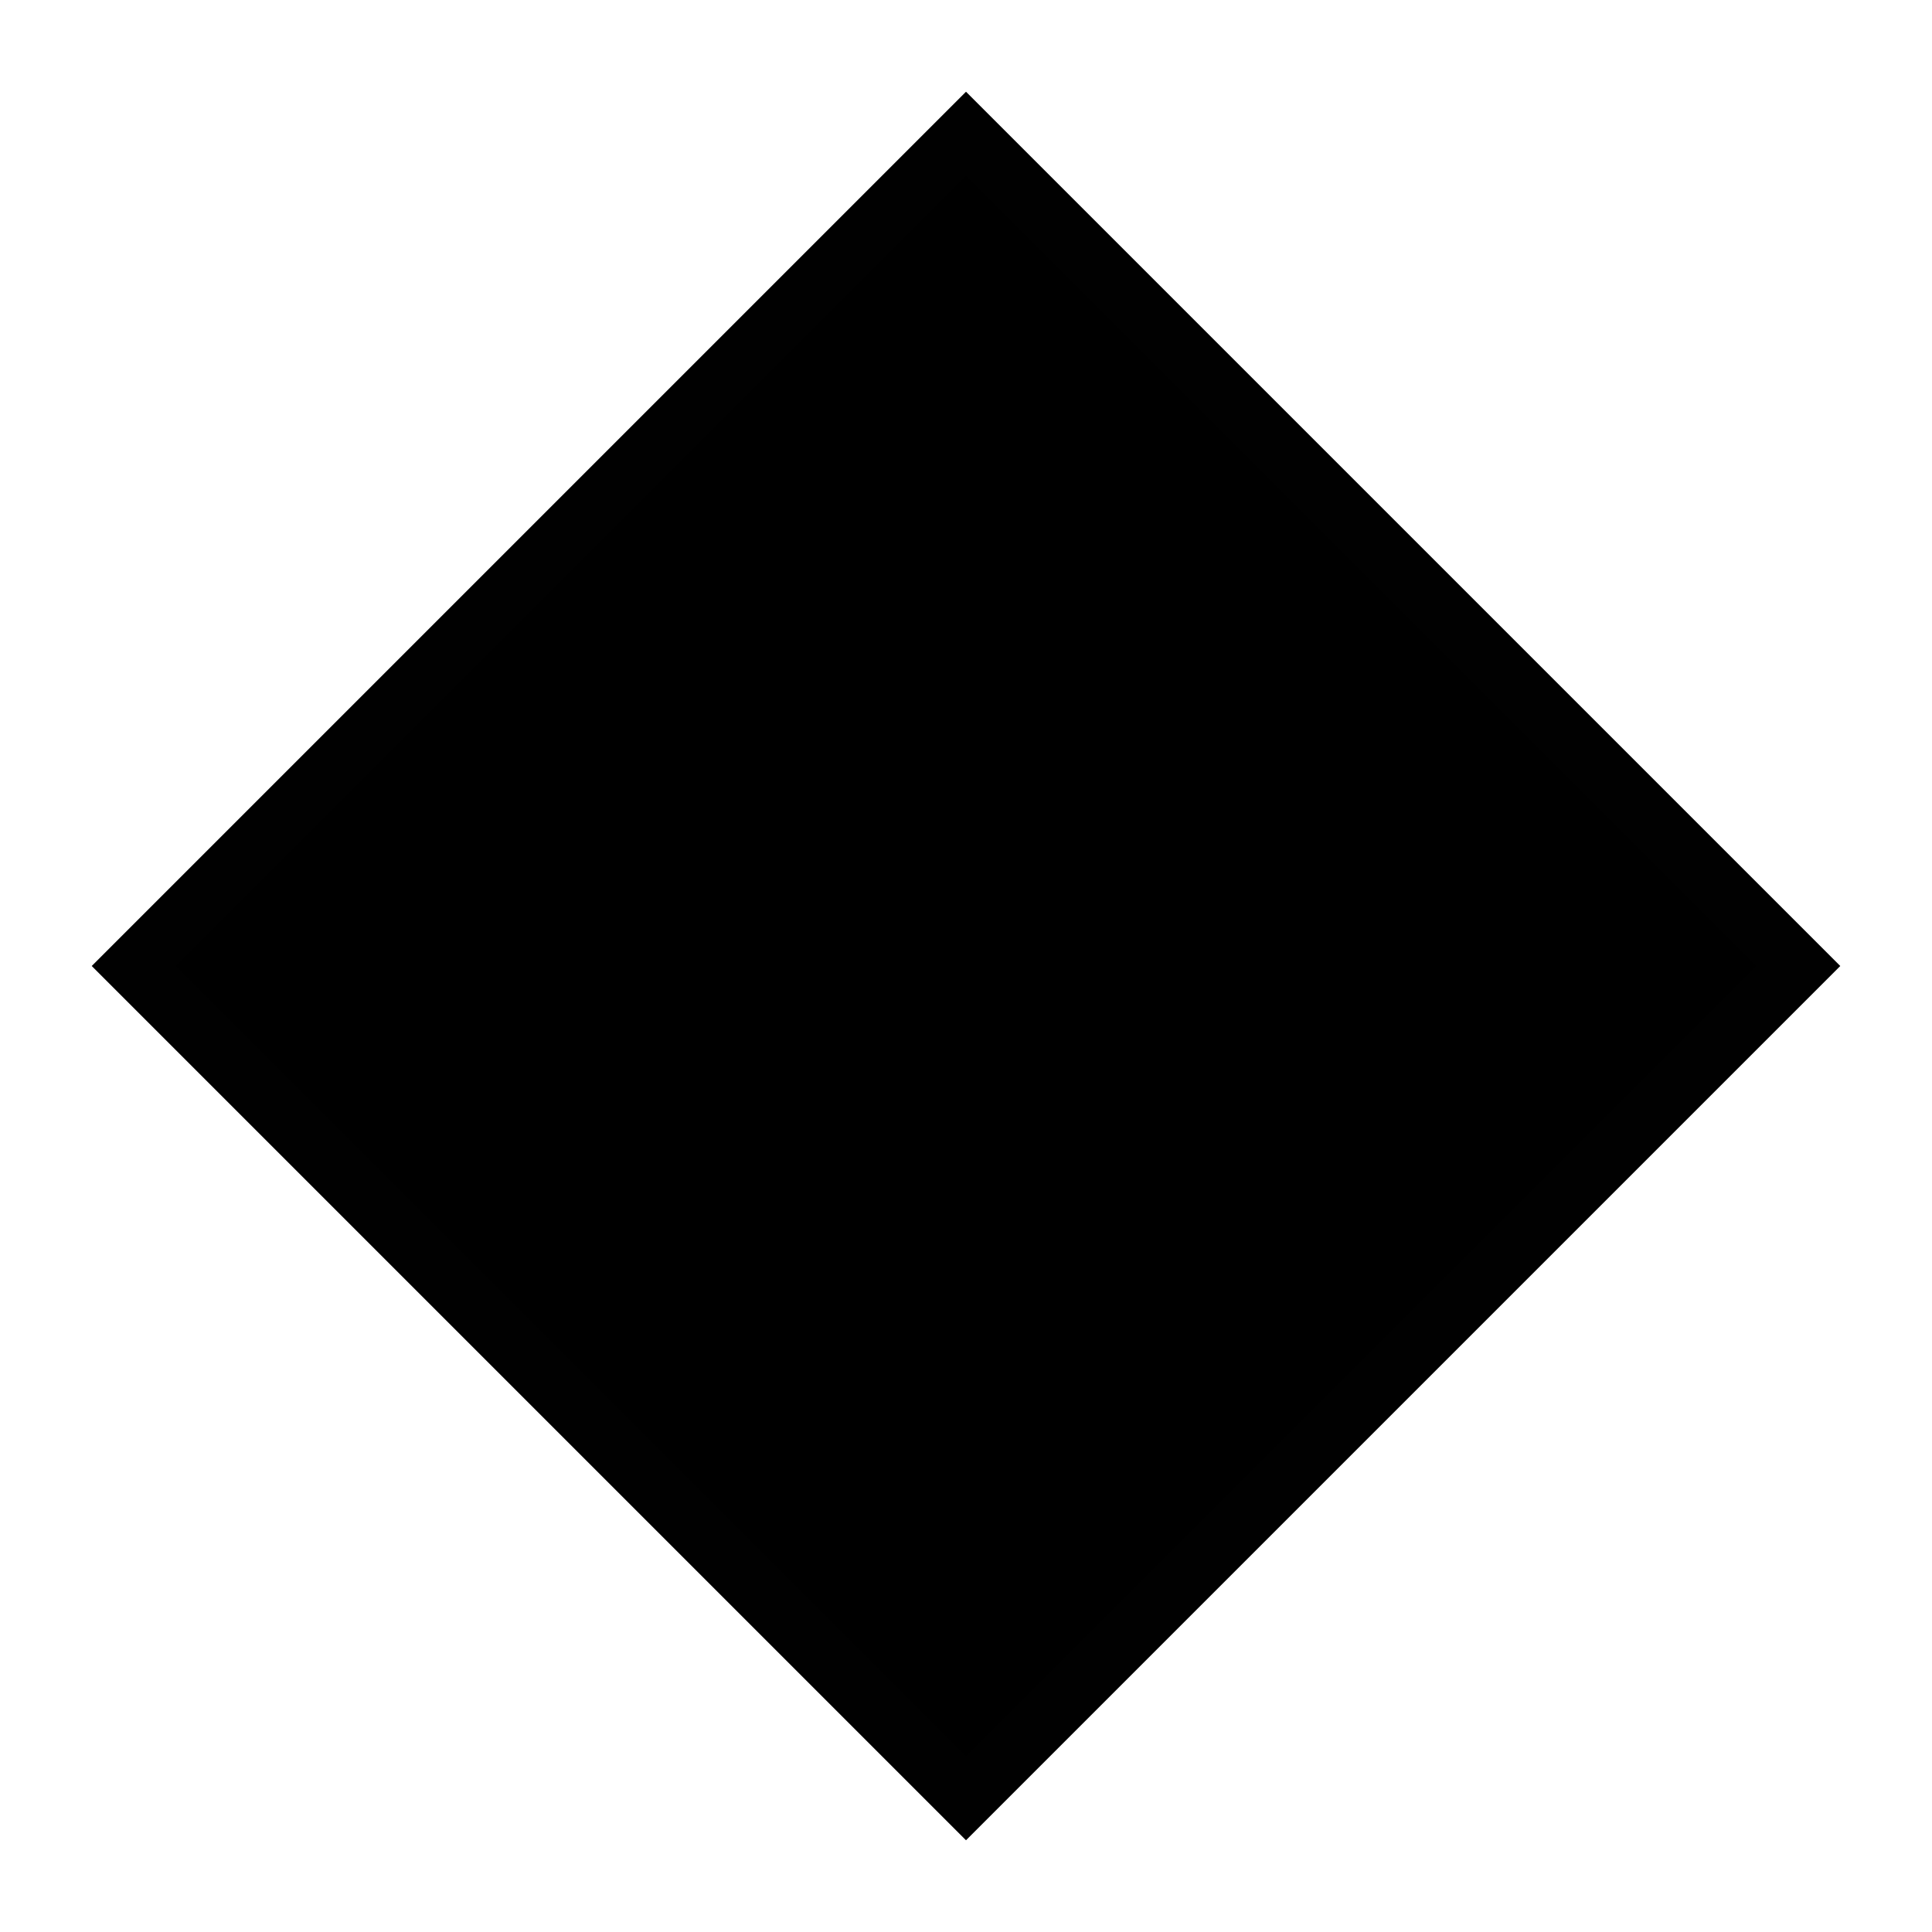
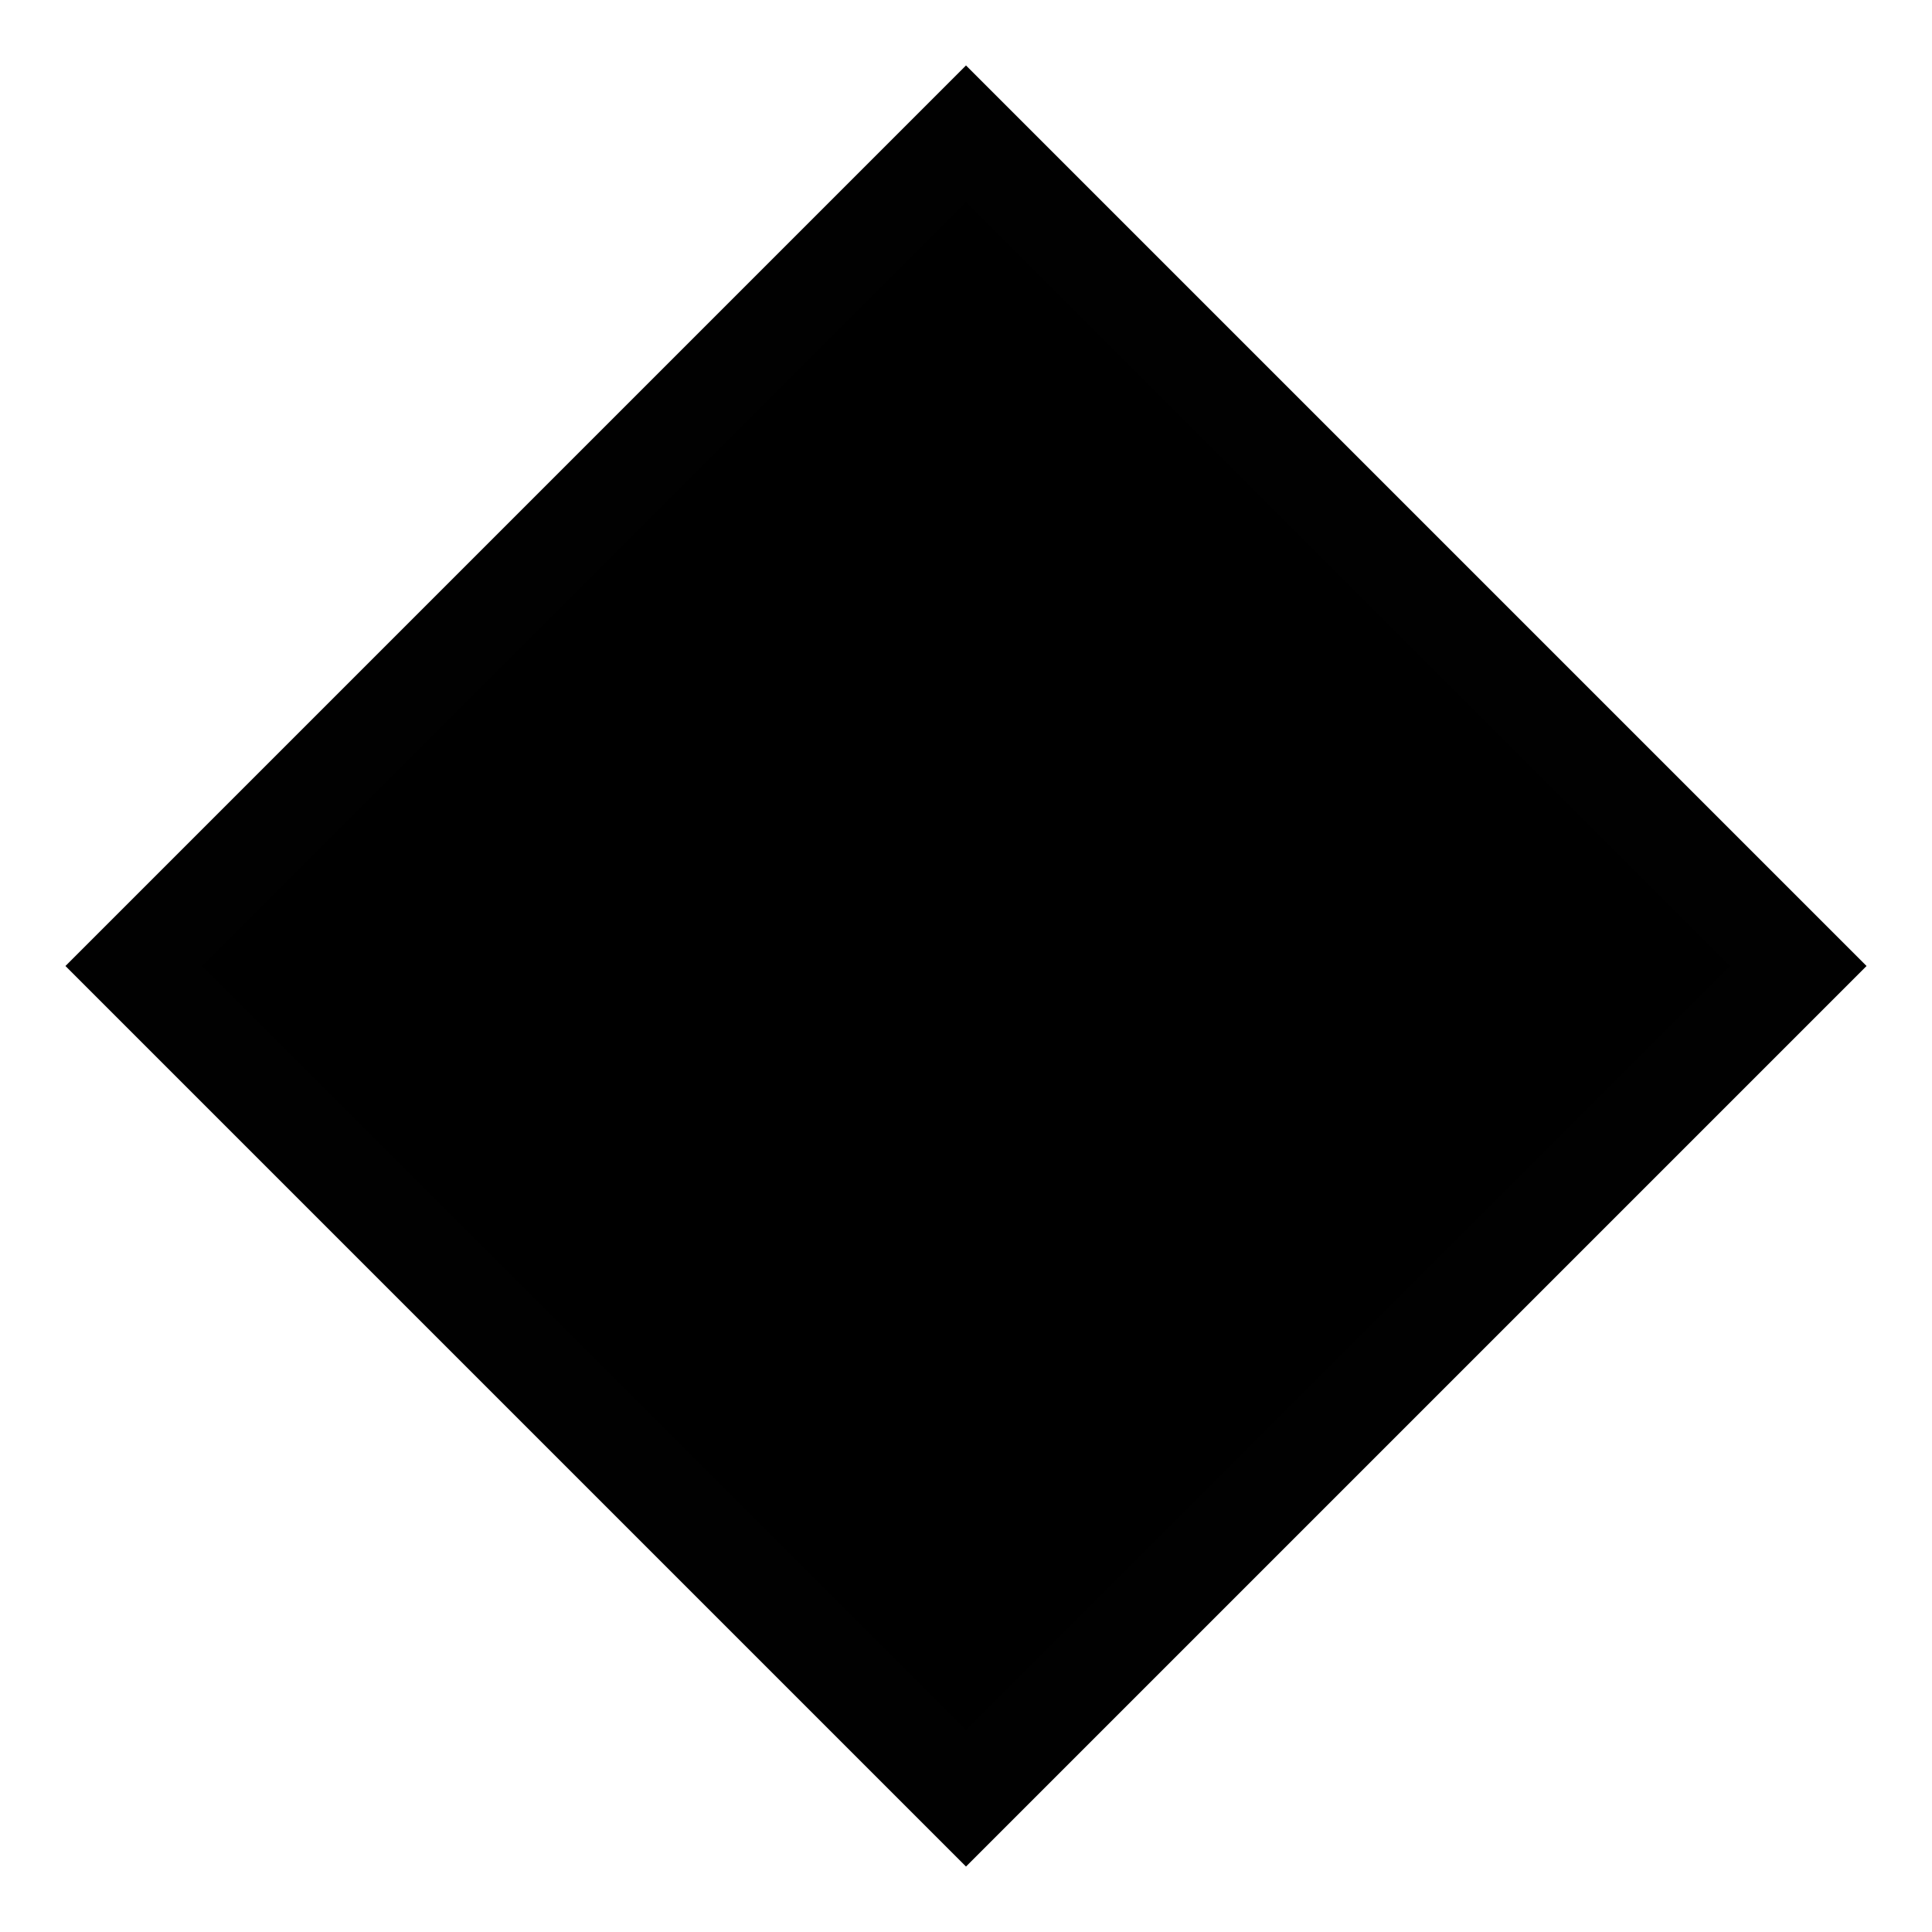
<svg xmlns="http://www.w3.org/2000/svg" width="{size}" height="{size}" viewBox="0 0 260 260">
-   <polygon points="130,18 242,130 130,242 18,130" fill="{fill}" stroke="#010101" stroke-width="8" />
+   <polygon points="130,18 242,130 130,242 18,130" fill="{fill}" stroke="#010101" stroke-width="13" />
  <text x="130" y="130" text-anchor="middle" dominant-baseline="central" font-size="{font_size}" fill="{stroke}" font-family="Inter, sans-serif">
    {value}
  </text>
</svg>
